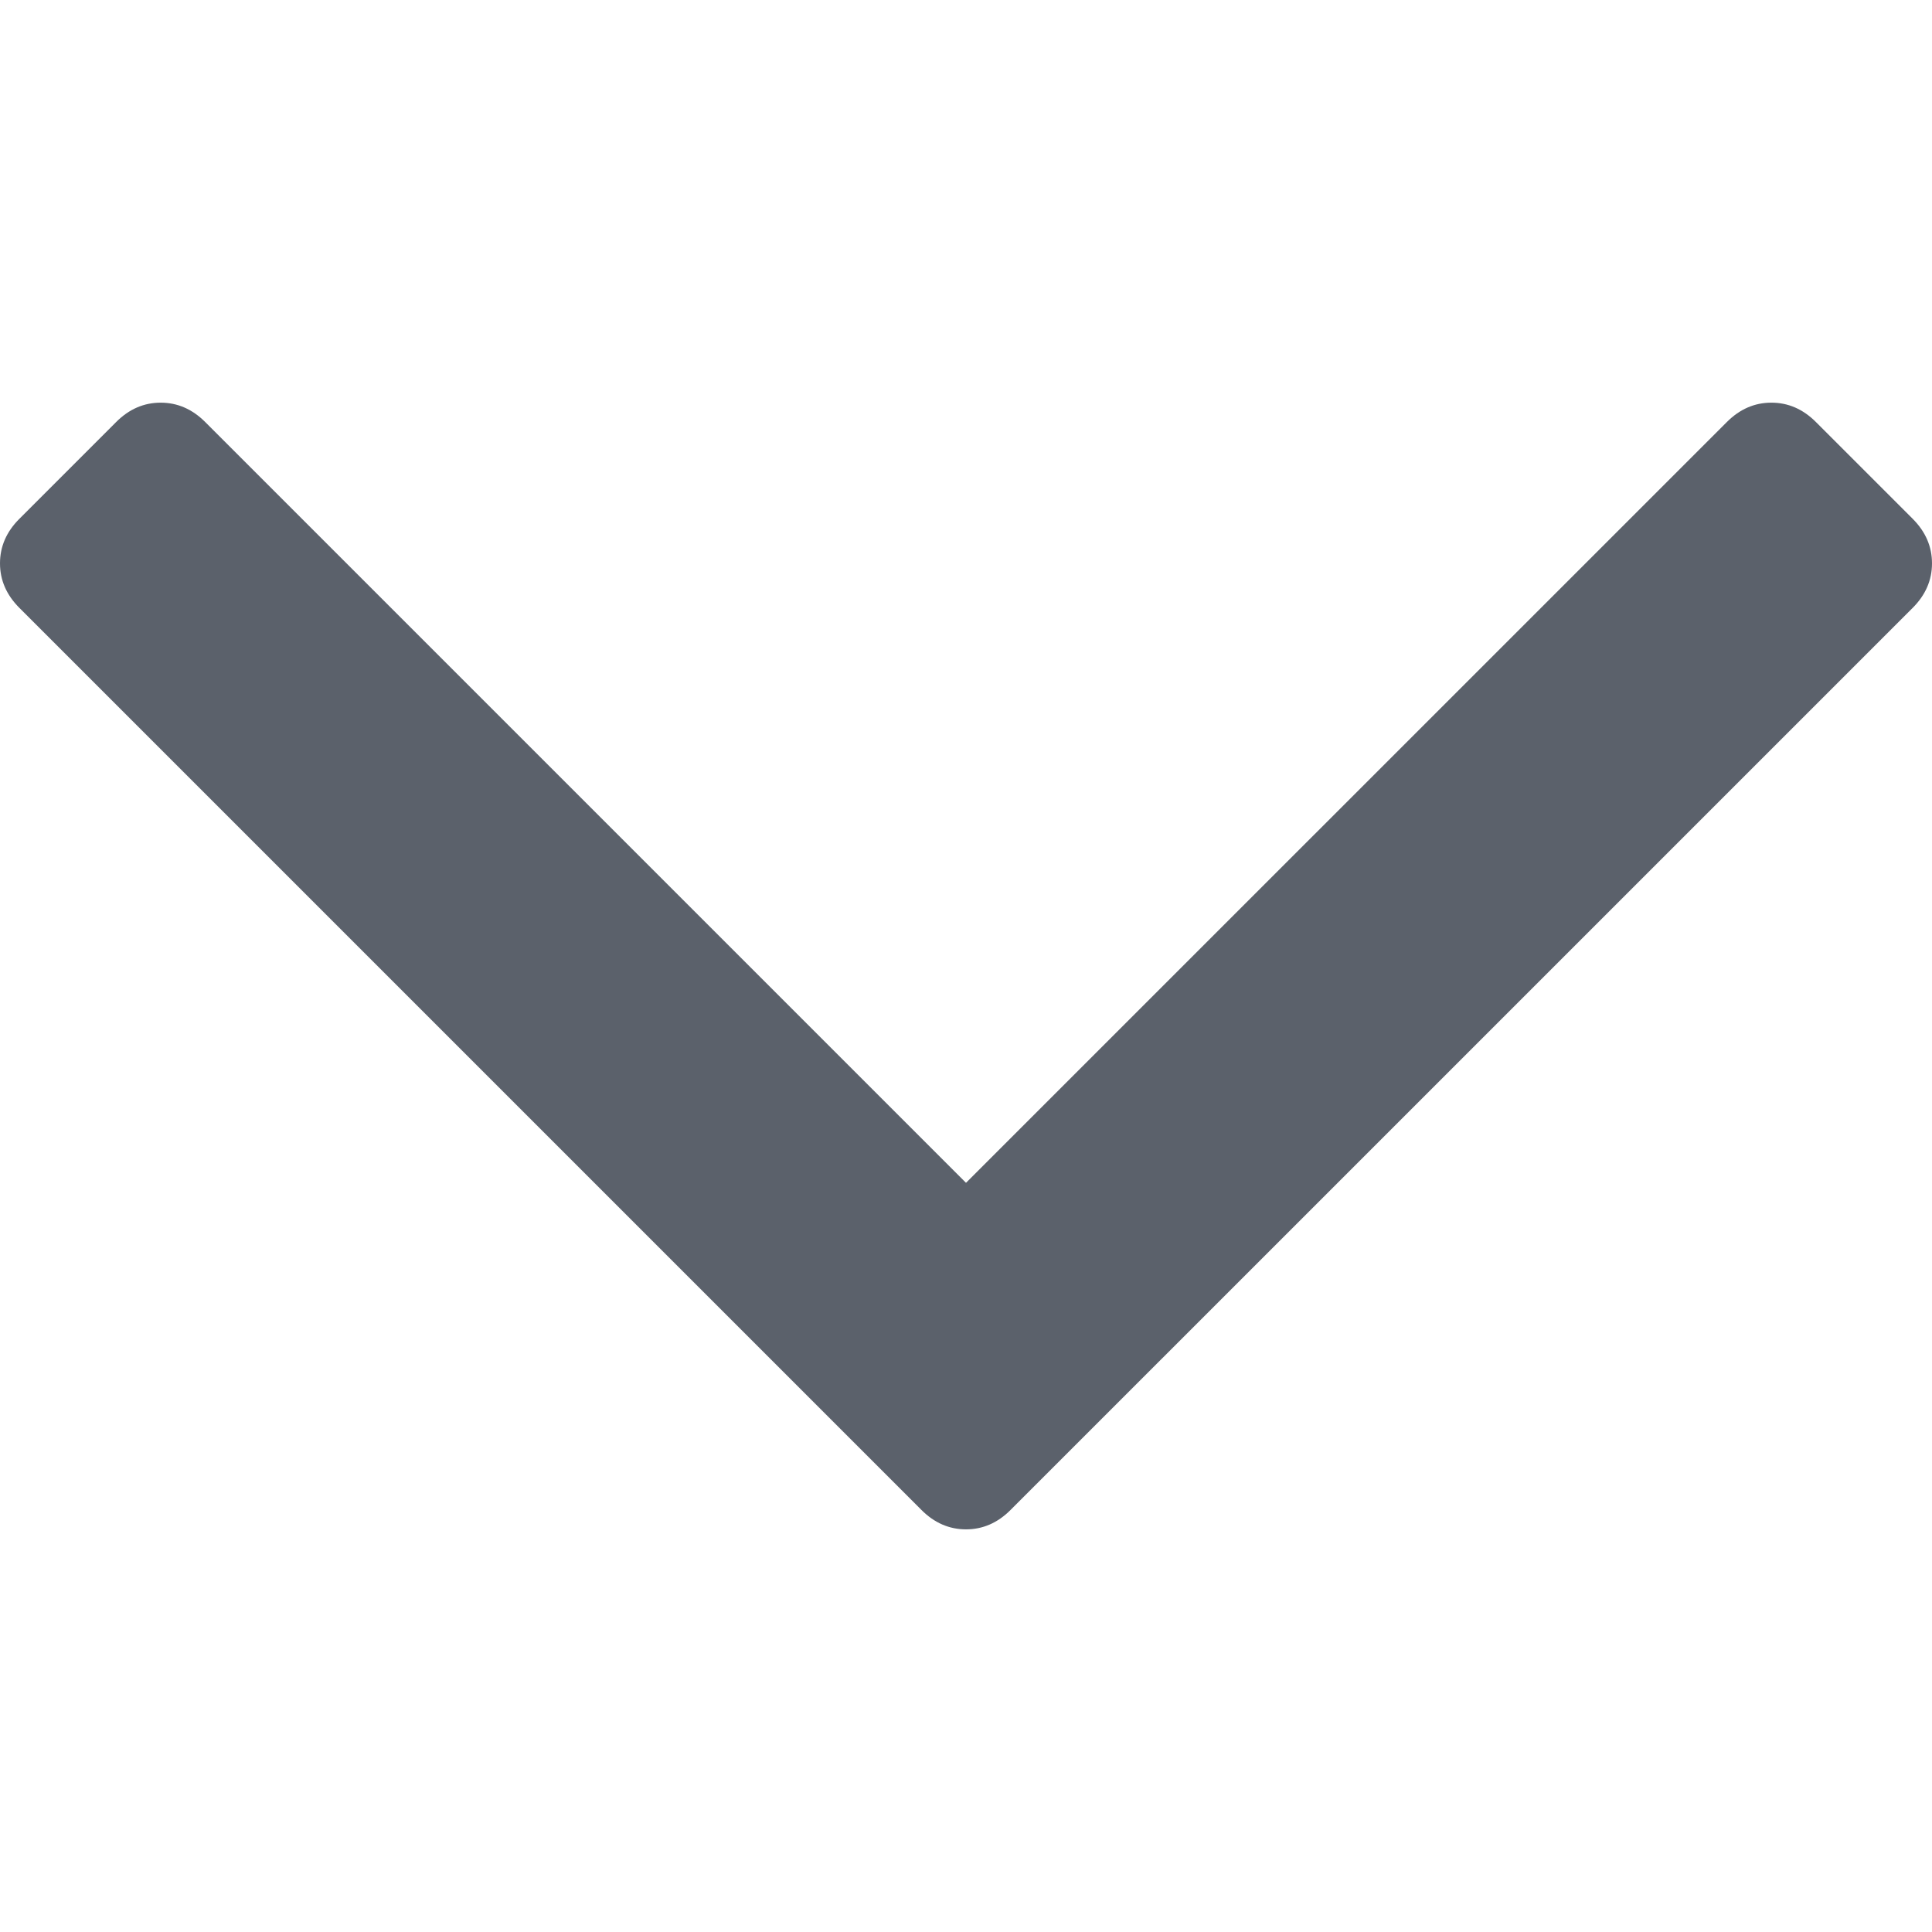
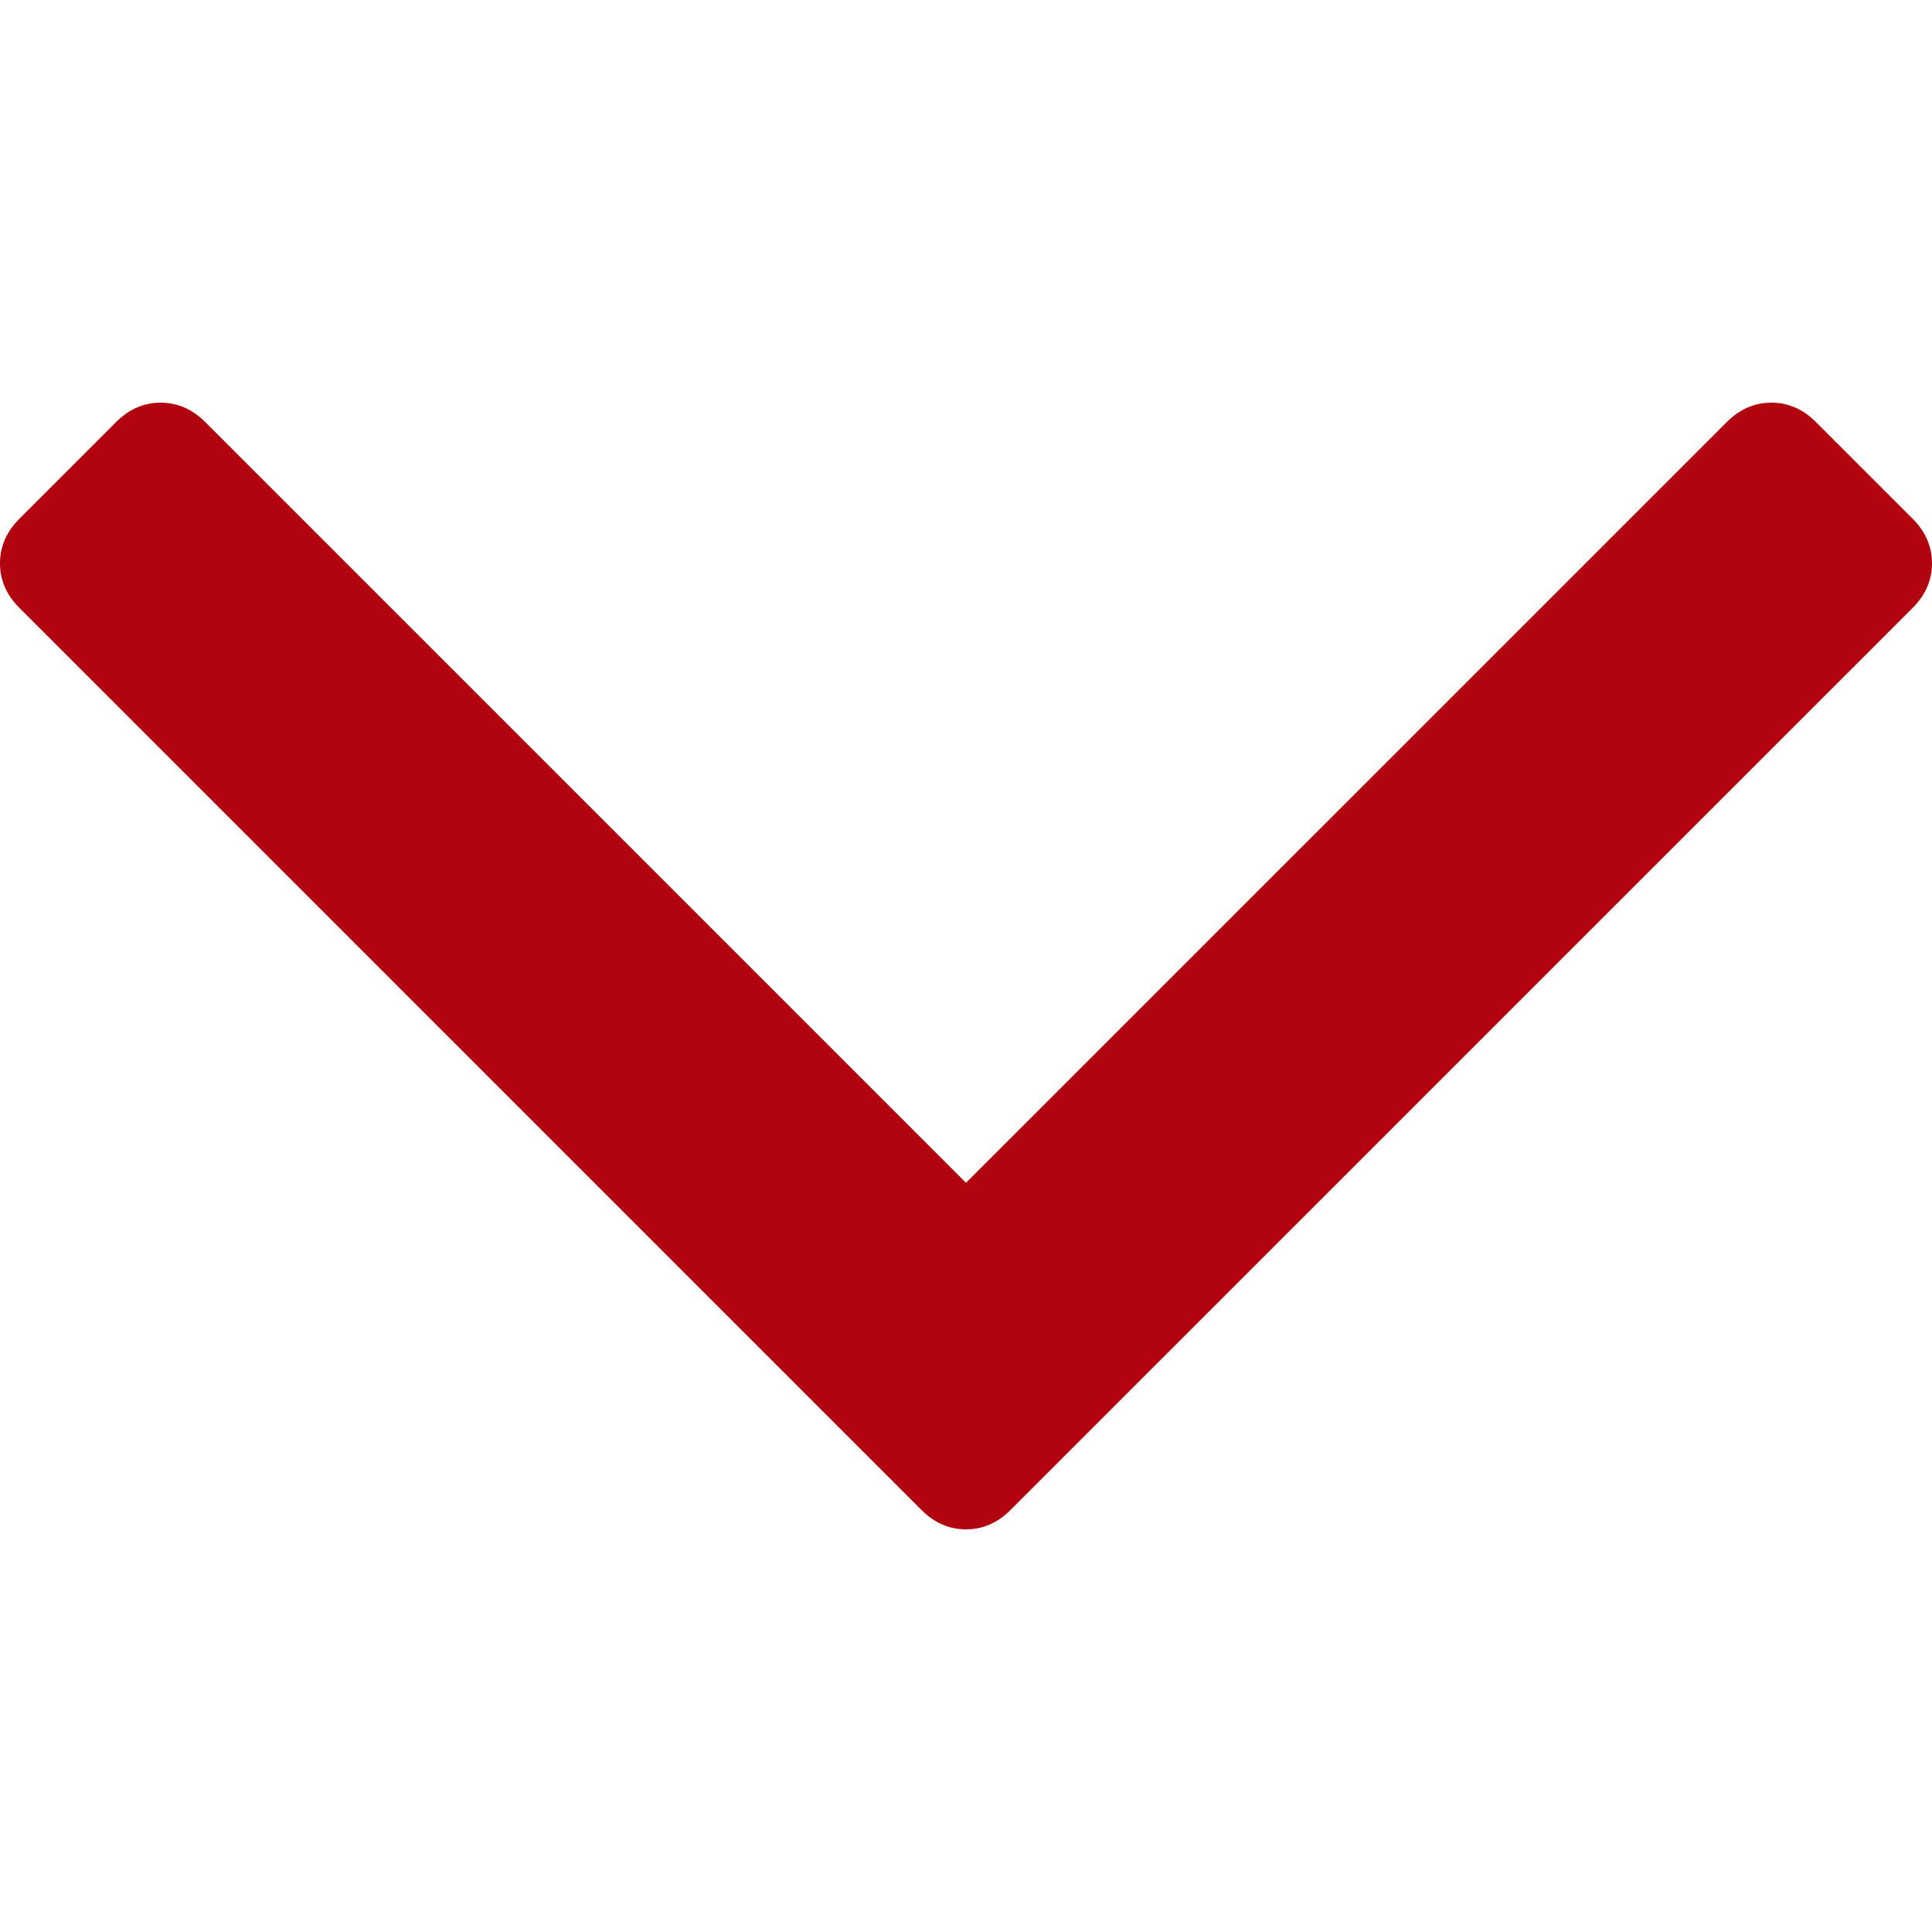
- <svg xmlns="http://www.w3.org/2000/svg" width="512" height="512" viewBox="0 0 284.929 284.929">
-   <path d="M282.082 76.51L267.808 62.24c-1.902-1.906-4.093-2.856-6.57-2.856-2.47 0-4.66.95-6.563 2.856L142.465 174.44 30.263 62.24c-1.903-1.905-4.093-2.855-6.567-2.855-2.475 0-4.665.95-6.567 2.856L2.856 76.516C.95 78.417 0 80.607 0 83.082c0 2.473.953 4.663 2.856 6.565L135.9 222.693c1.9 1.903 4.092 2.854 6.566 2.854s4.66-.95 6.562-2.854L282.082 89.647c1.902-1.903 2.847-4.093 2.847-6.565 0-2.475-.946-4.665-2.848-6.57z" fill="#5b616b" />
+ <svg xmlns="http://www.w3.org/2000/svg" version="1.1" id="Layer_1" x="0px" y="0px" width="512px" height="512px" viewBox="0 0 512 512" enable-background="new 0 0 512 512" xml:space="preserve">
+   <path fill="#B1040E" d="M506.884,137.484l-25.649-25.643c-3.418-3.425-7.354-5.132-11.806-5.132c-4.438,0-8.374,1.707-11.793,5.132  L256.001,313.458L54.381,111.841c-3.419-3.423-7.355-5.13-11.801-5.13c-4.447,0-8.382,1.707-11.8,5.132L5.132,137.495  C1.707,140.911,0,144.846,0,149.293c0,4.444,1.712,8.379,5.132,11.797l239.072,239.076c3.414,3.419,7.353,5.128,11.799,5.128  c4.445,0,8.374-1.707,11.791-5.128l239.09-239.076c3.418-3.42,5.116-7.355,5.116-11.797c0-4.448-1.7-8.383-5.117-11.806  L506.884,137.484z" />
</svg>
